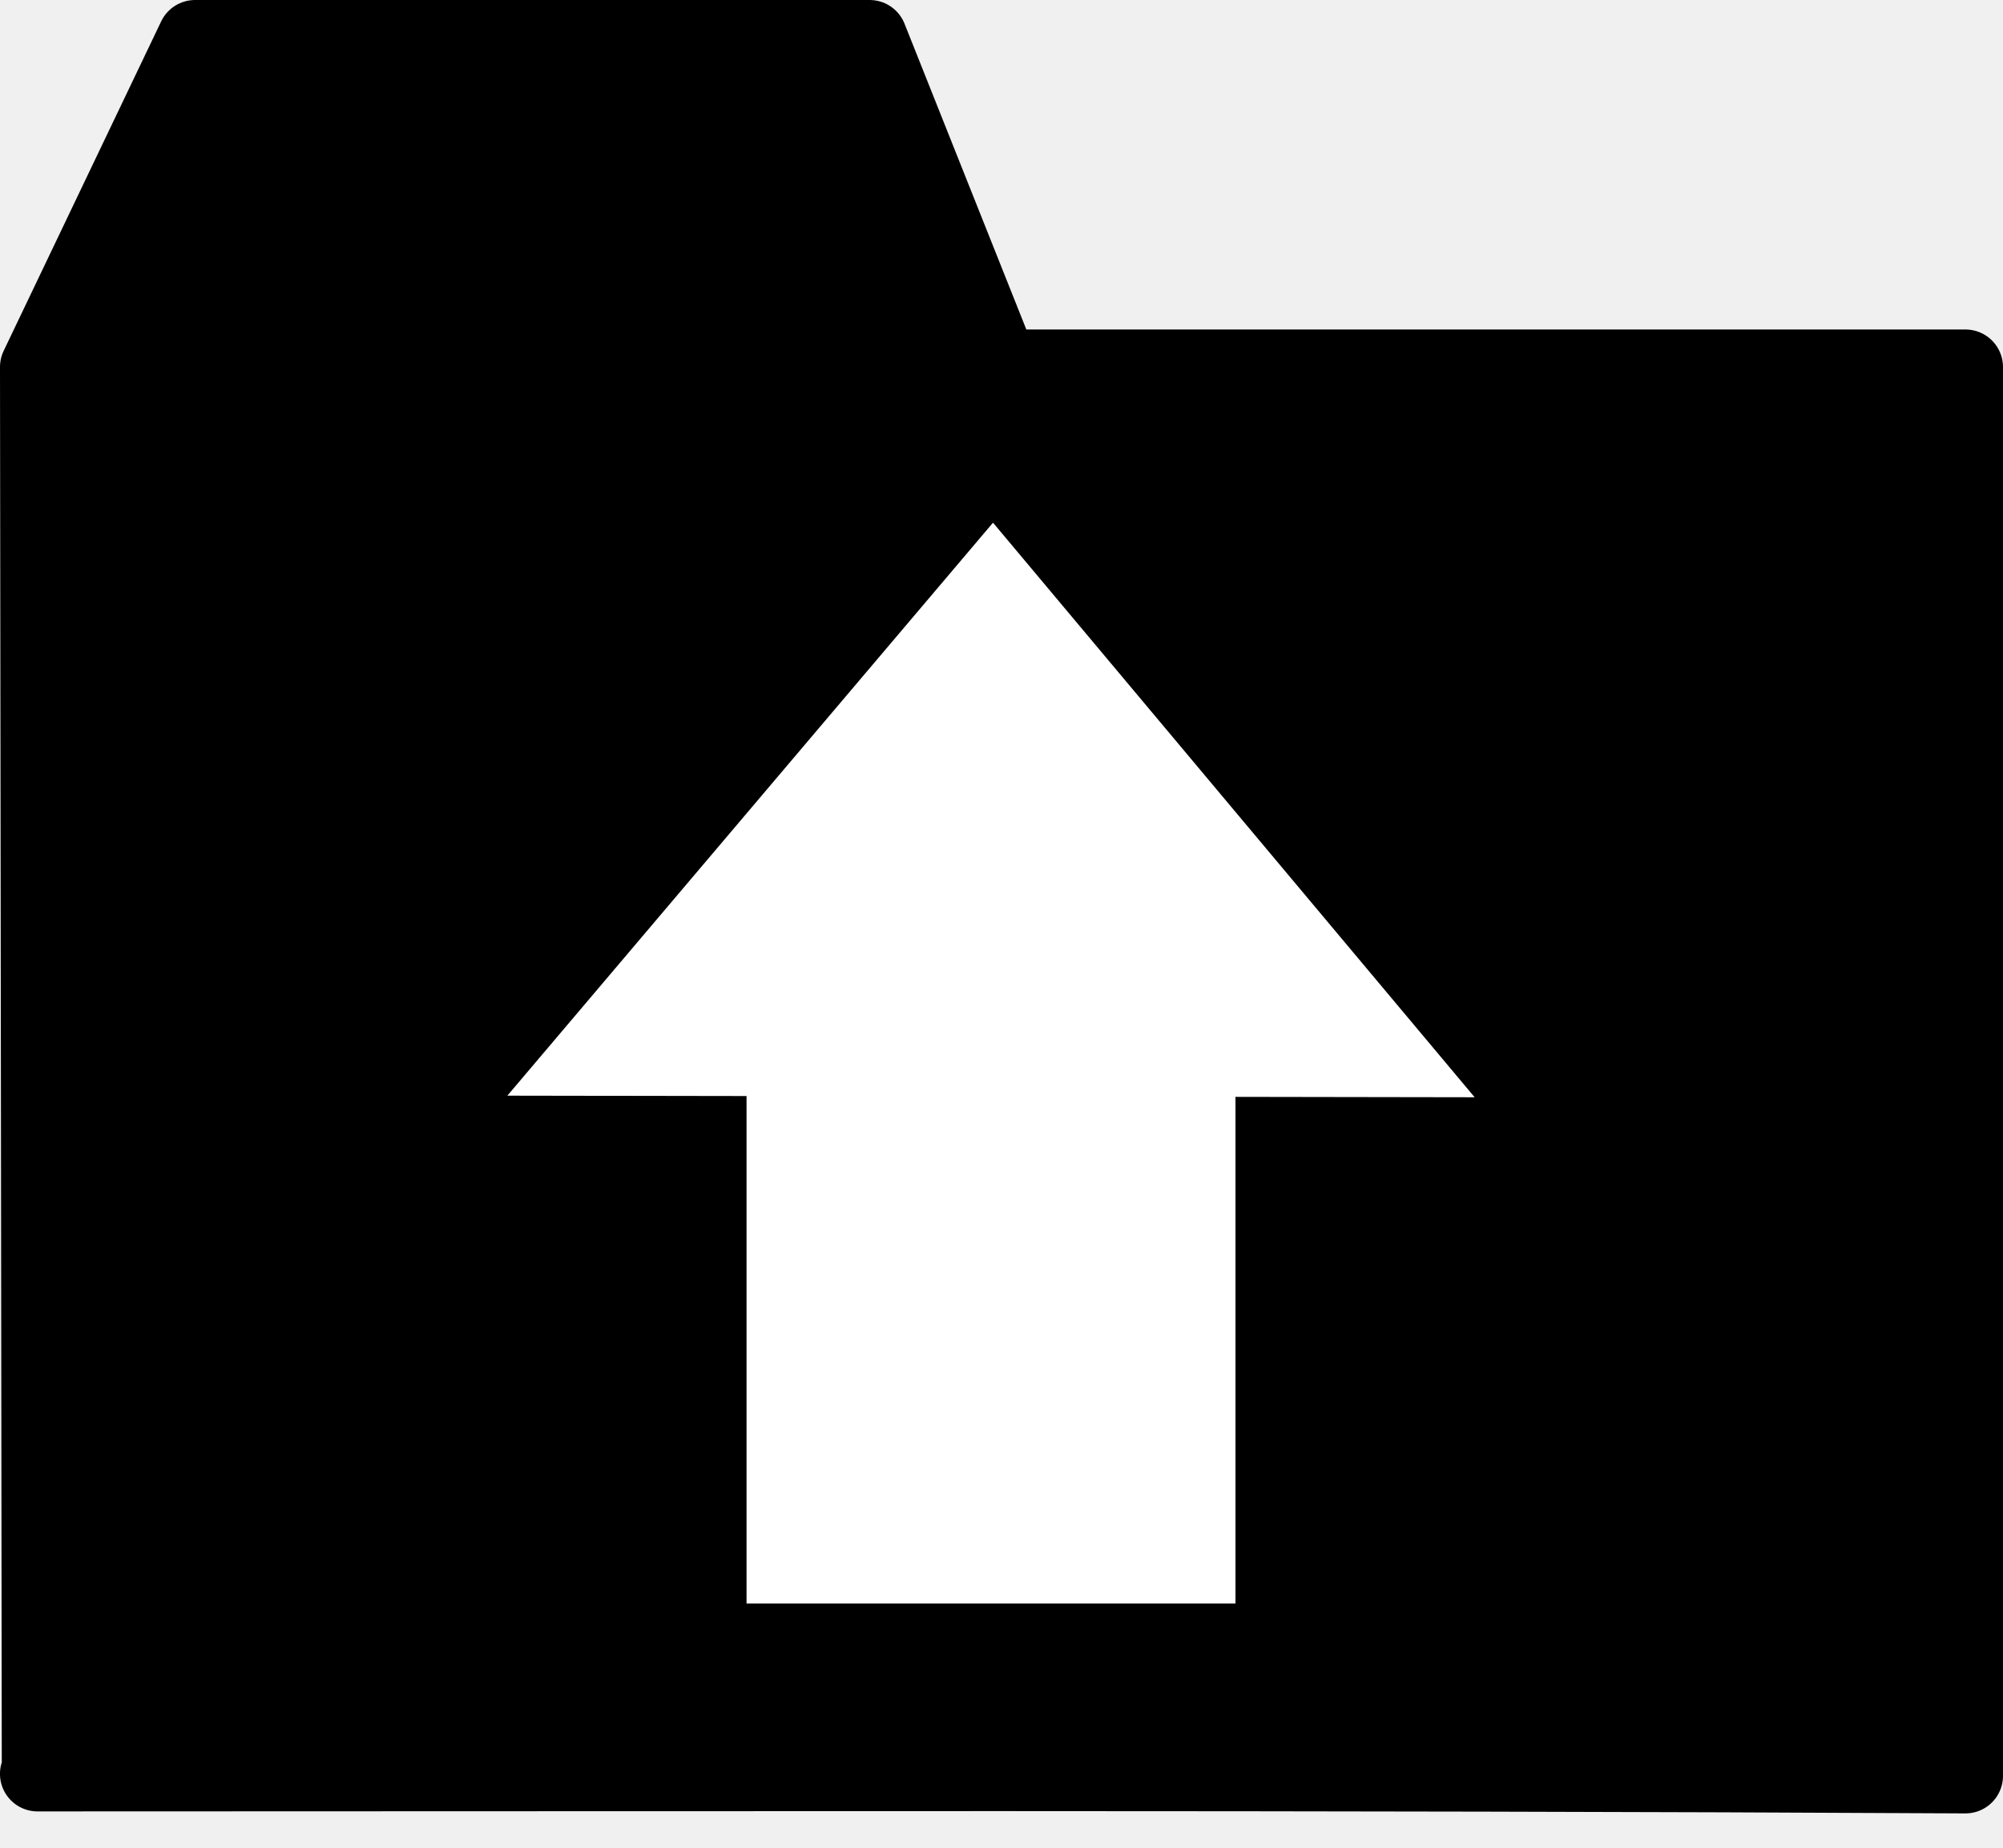
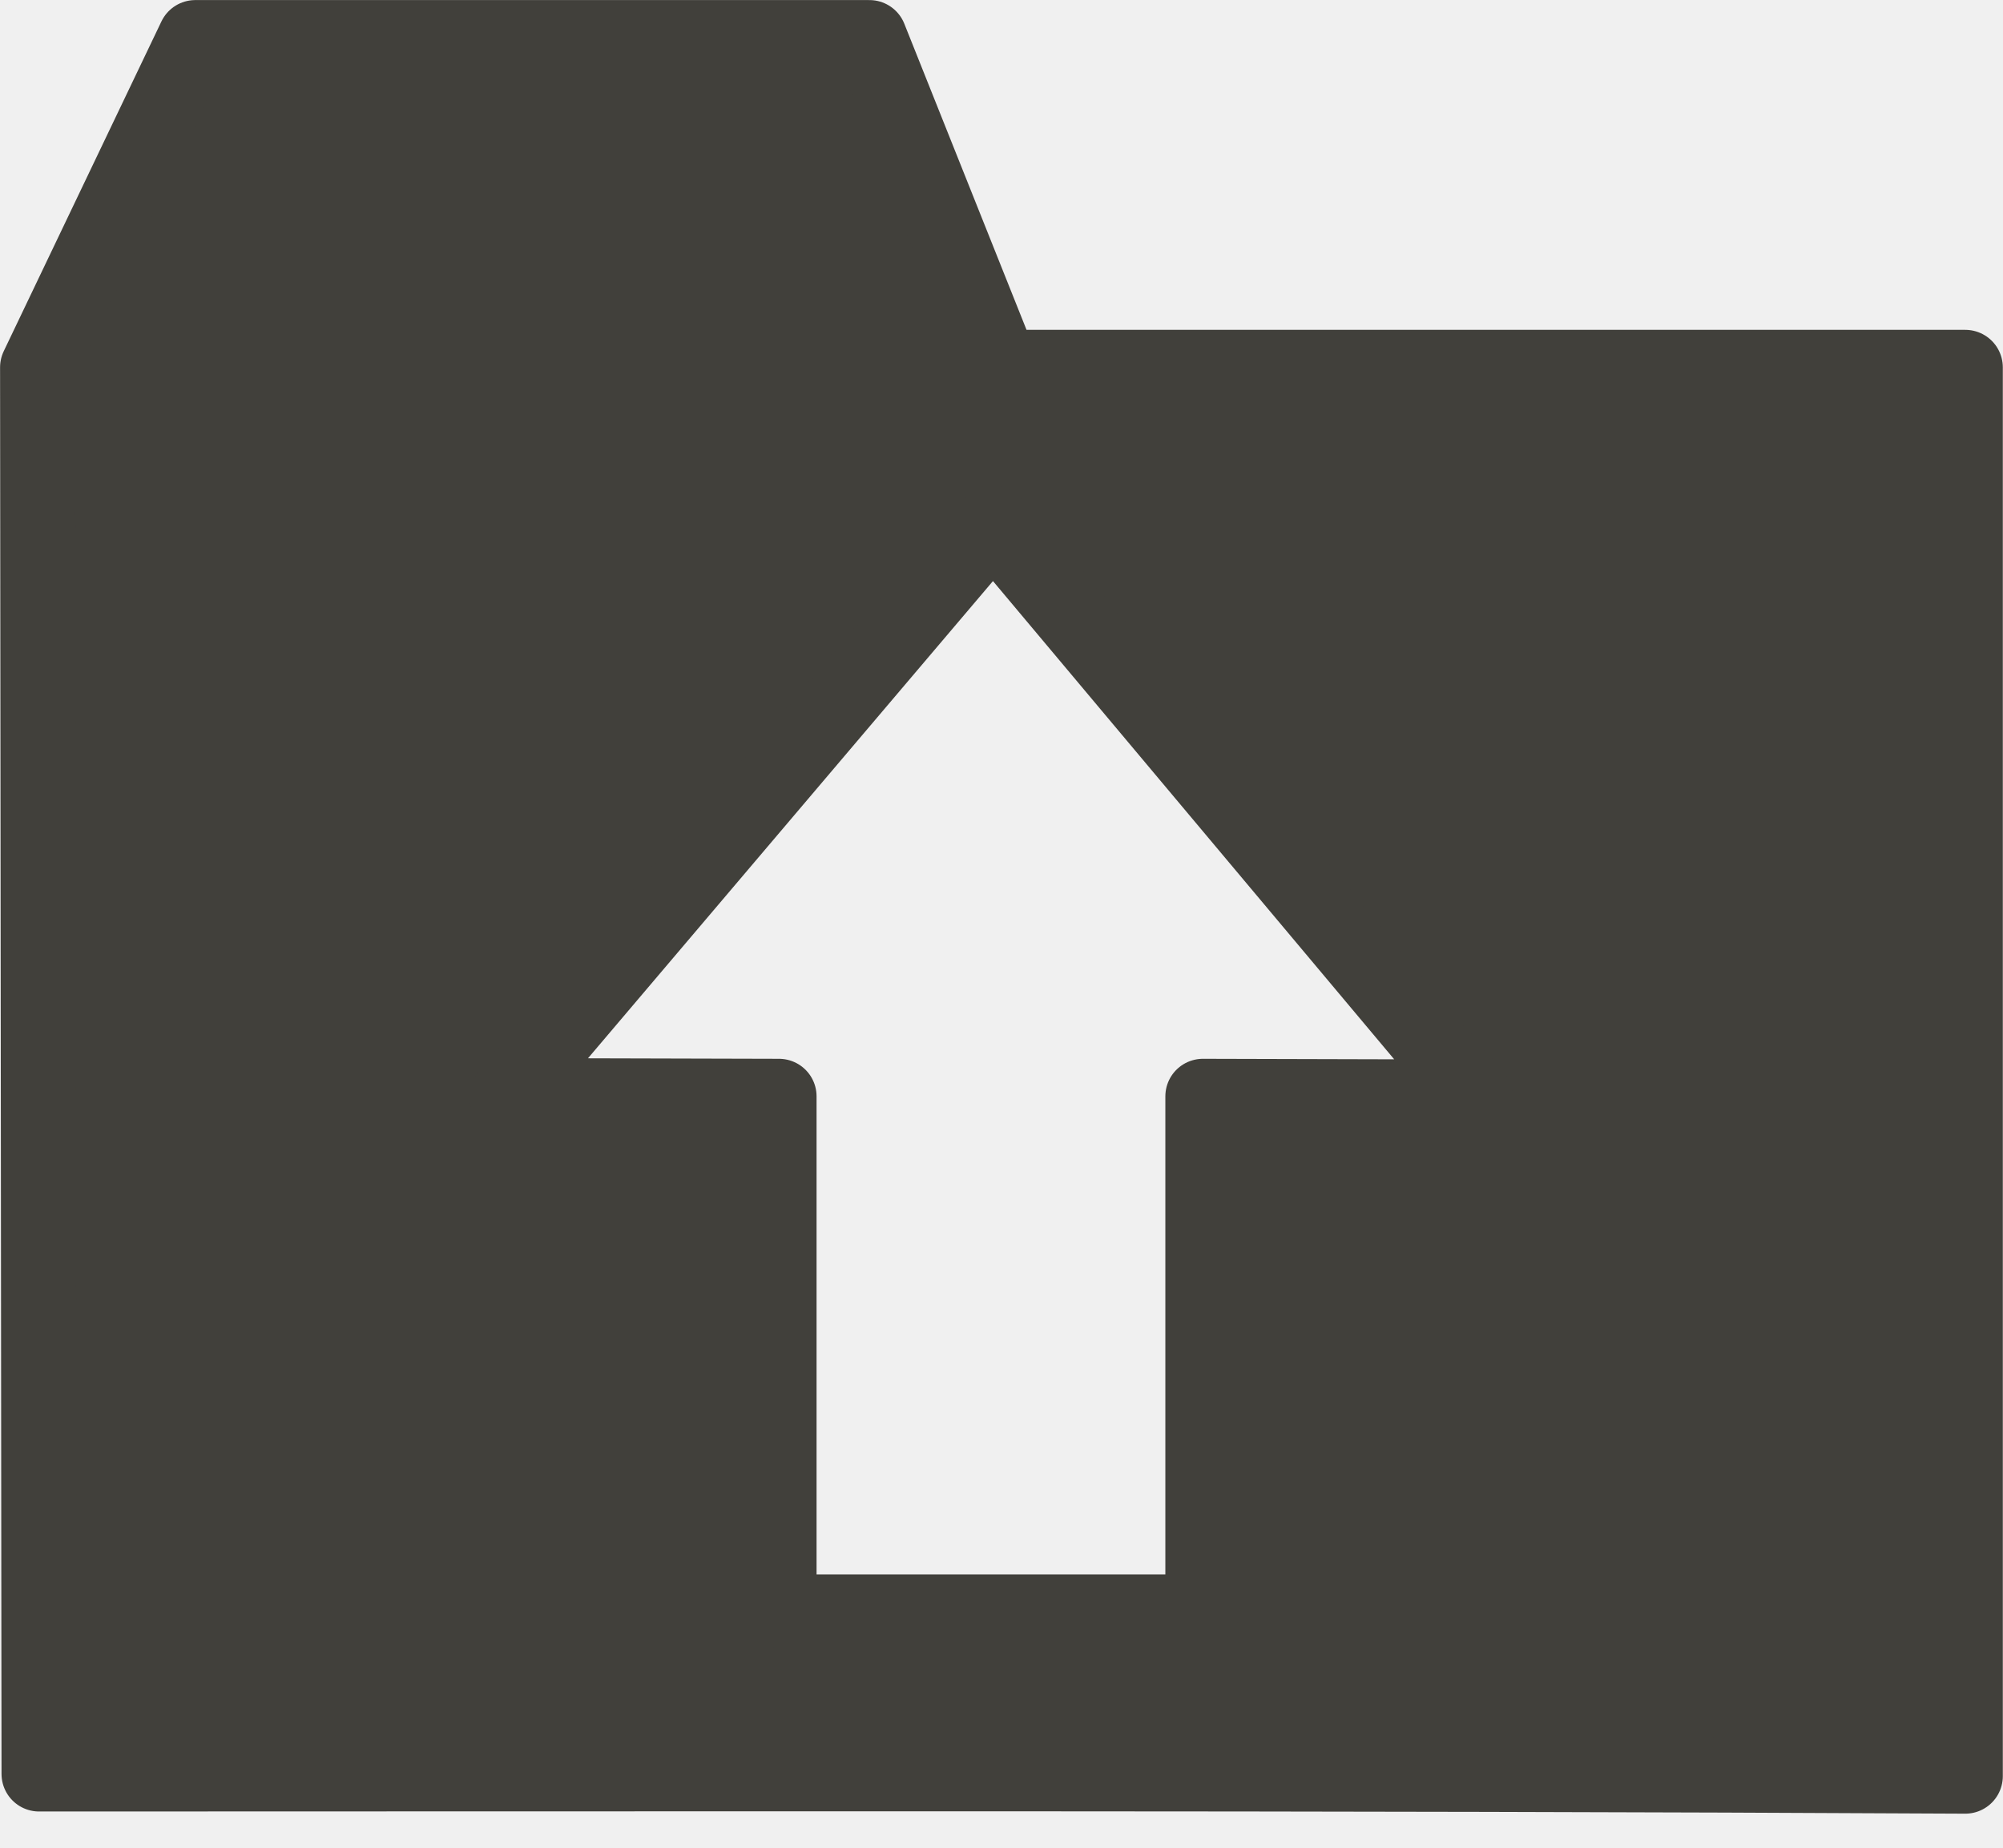
<svg xmlns="http://www.w3.org/2000/svg" xmlns:ns1="http://www.openswatchbook.org/uri/2009/osb" width="86.536" height="79.85" id="svg2" version="1.1">
  <defs id="defs4">
    <linearGradient id="linearGradient4509" ns1:paint="solid">
      <stop style="stop-color:#df0000;stop-opacity:1;" offset="0" id="stop4511" />
    </linearGradient>
    <linearGradient id="linearGradient4043" ns1:paint="solid">
      <stop style="stop-color:#000000;stop-opacity:1;" offset="0" id="stop4045" />
    </linearGradient>
  </defs>
  <g id="layer1" transform="translate(-166.8262,-62.60371)">
-     <path id="path4430" d="m 168.526,139.257 -0.078,-60.793 6.805,-14.238 29.144,0 5.67,14.238 41.673,0 0,60.878 c -27.73,-0.148 -55.563,-0.086 -83.293,-0.086 z" style="fill:#000000;fill-opacity:1;stroke:#000000;stroke-width:3.244;stroke-linejoin:round;stroke-miterlimit:4;stroke-opacity:1;stroke-dasharray:none" />
-     <g id="g5958" transform="translate(-6.886123,0)">
-       <path transform="matrix(0,-0.7611196,-1.110993,0,341.3894,321.4312)" d="m 310.387,112.31 -32.531,18.886 -0.09,-37.615 z" id="path4495" style="fill:#ffffff;fill-opacity:1;stroke:none" />
-       <path id="path4497" d="m 216.527,131.892 0,-23.168" style="fill:none;stroke:#ffffff;stroke-width:21.124;stroke-linecap:butt;stroke-linejoin:miter;stroke-miterlimit:0;stroke-opacity:1;stroke-dasharray:none" />
-     </g>
+     <path style="fill:#41403b;fill-opacity:1;stroke:#41403b;stroke-width:3.244;stroke-linejoin:round;stroke-miterlimit:4;stroke-opacity:1;stroke-dasharray:none" d="M 8.438 1.625 L 1.625 15.875 L 1.688 76.656 C 29.397 76.656 57.197 76.602 84.906 76.75 L 84.906 15.875 L 43.25 15.875 L 37.562 1.625 L 8.438 1.625 z M 42.906 22.594 L 63.719 47.406 L 51.969 47.375 L 51.969 69.375 C 51.969 69.528 51.84 69.656 51.688 69.656 L 33.938 69.656 C 33.785 69.656 33.656 69.528 33.656 69.375 L 33.656 47.375 L 21.906 47.344 L 42.906 22.594 z " transform="translate(166.8262,62.60371)" id="path4430" />
+     <rect style="fill:none;stroke:none" id="rect3766" width="24.515" height="26.856" x="33.604" y="45.971" transform="translate(166.8262,62.60371)" ry="0.138" />
  </g>
</svg>
